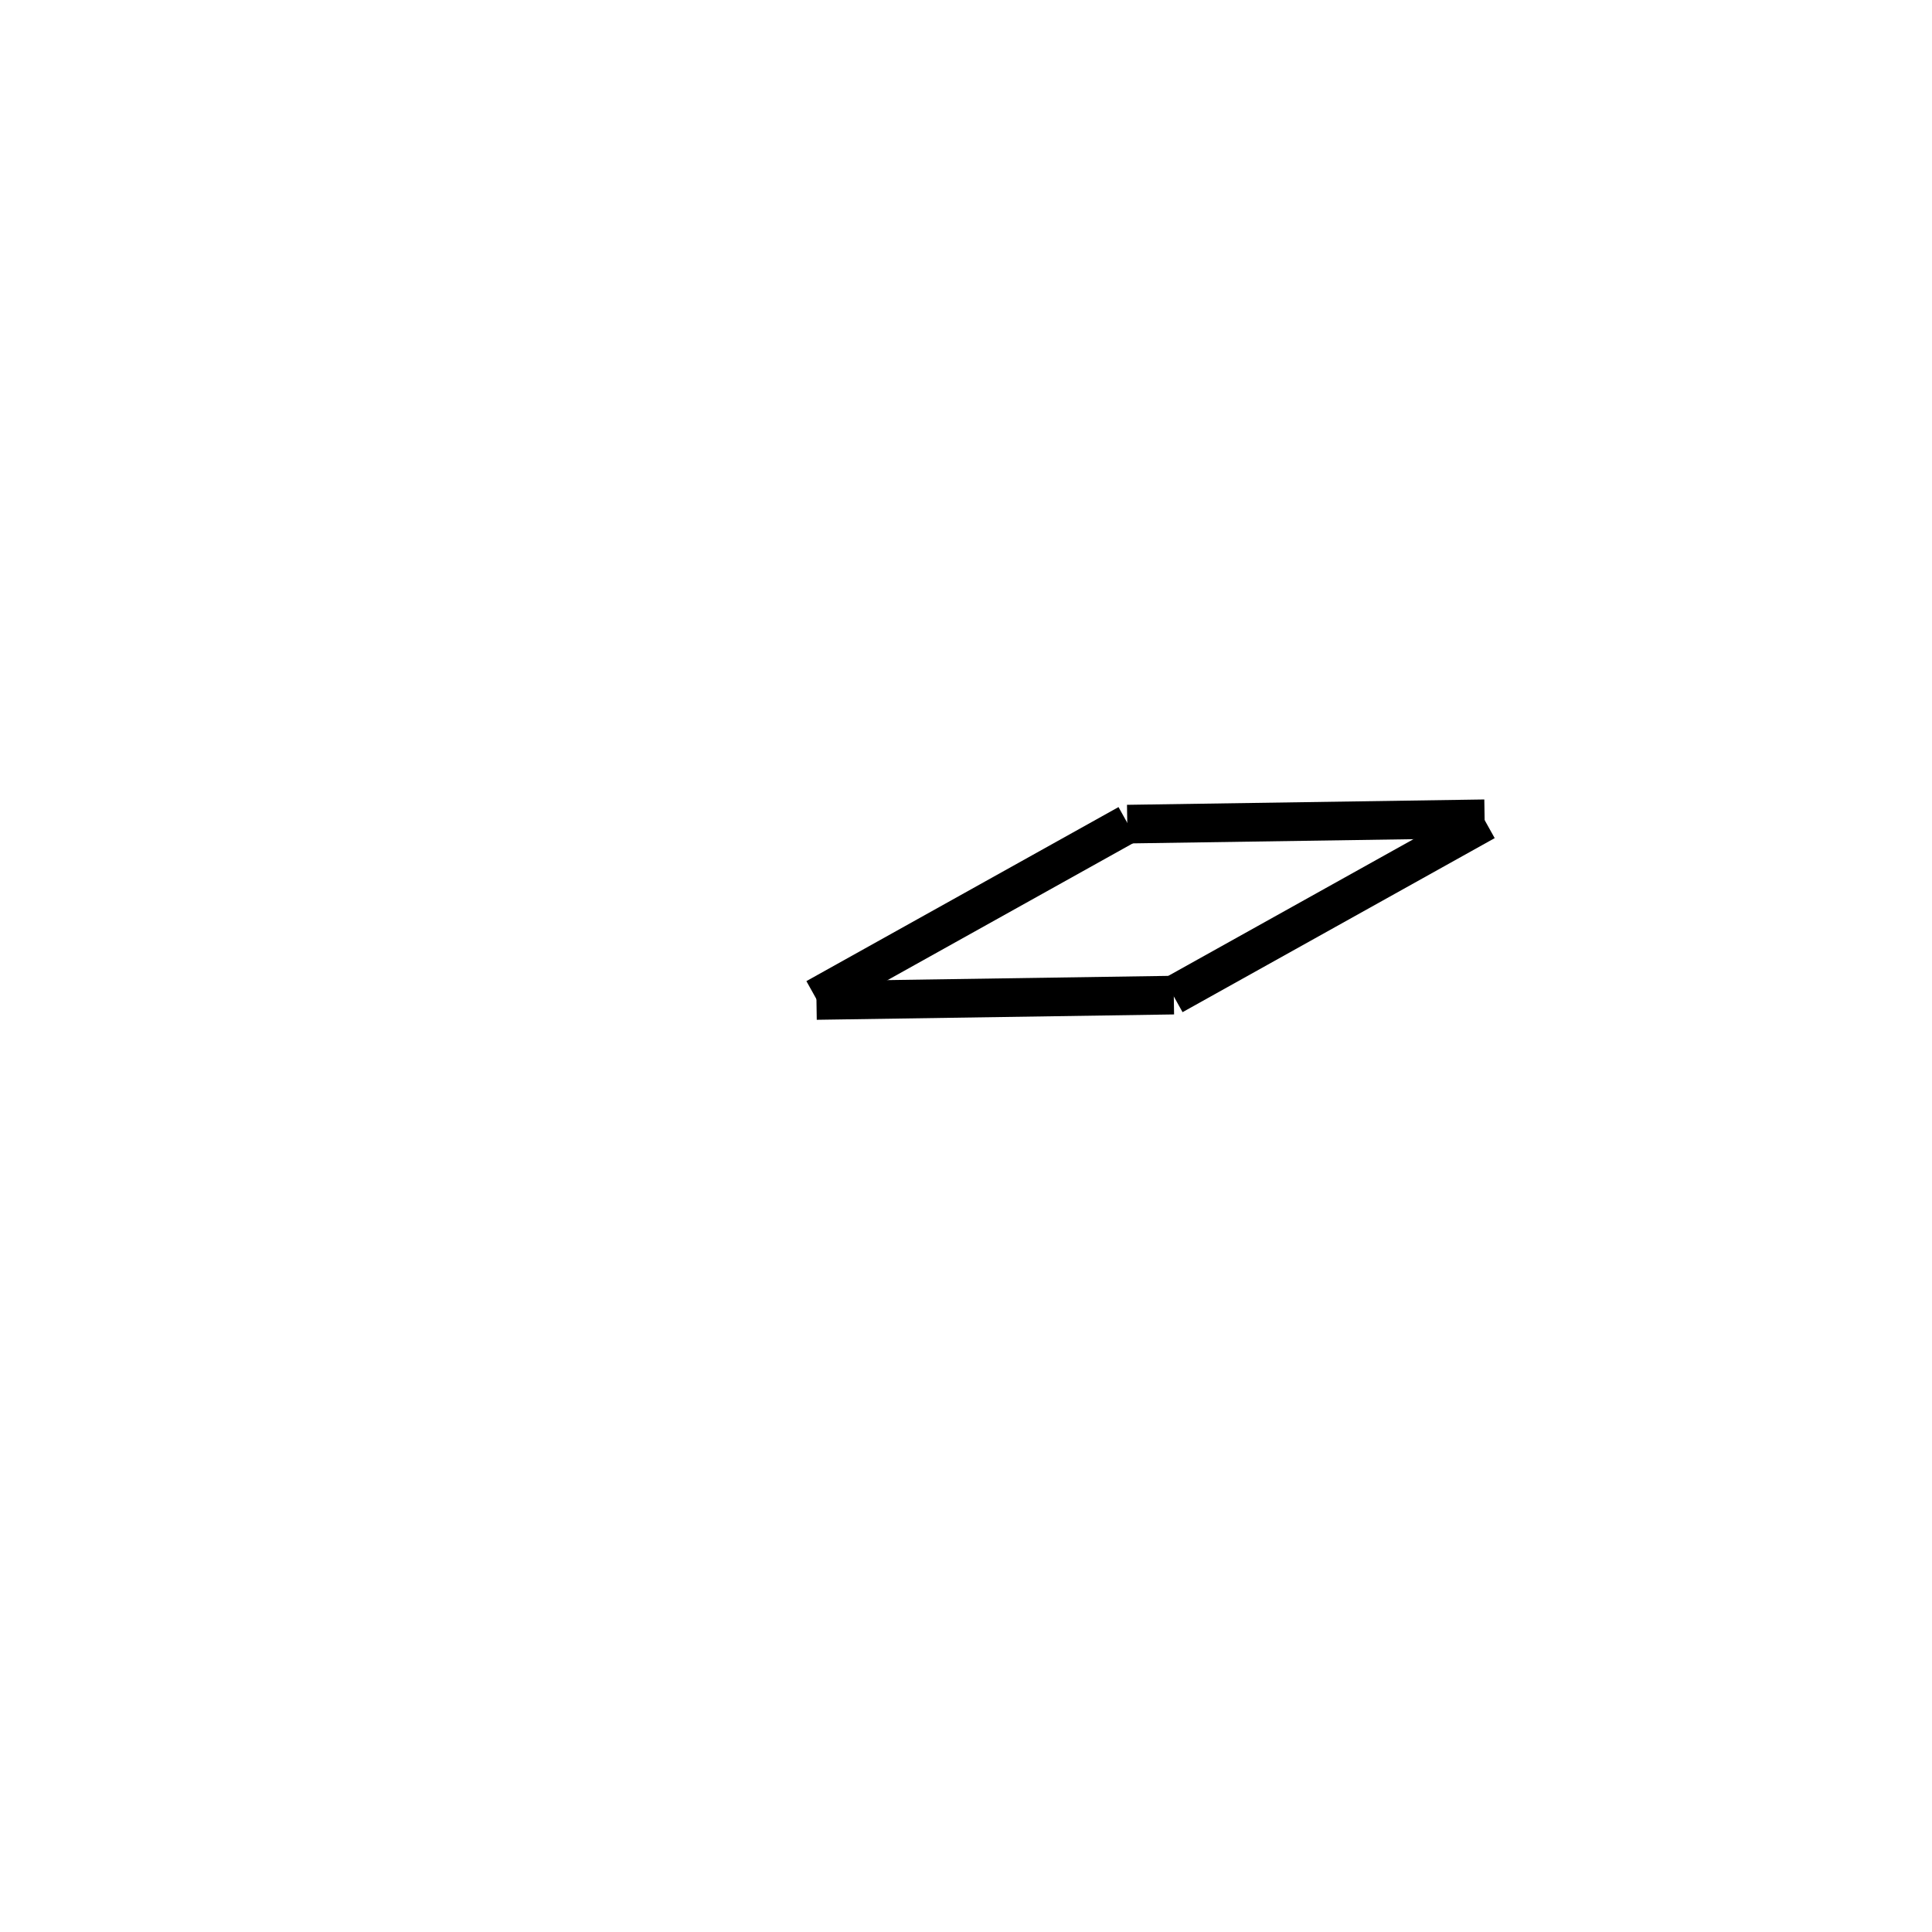
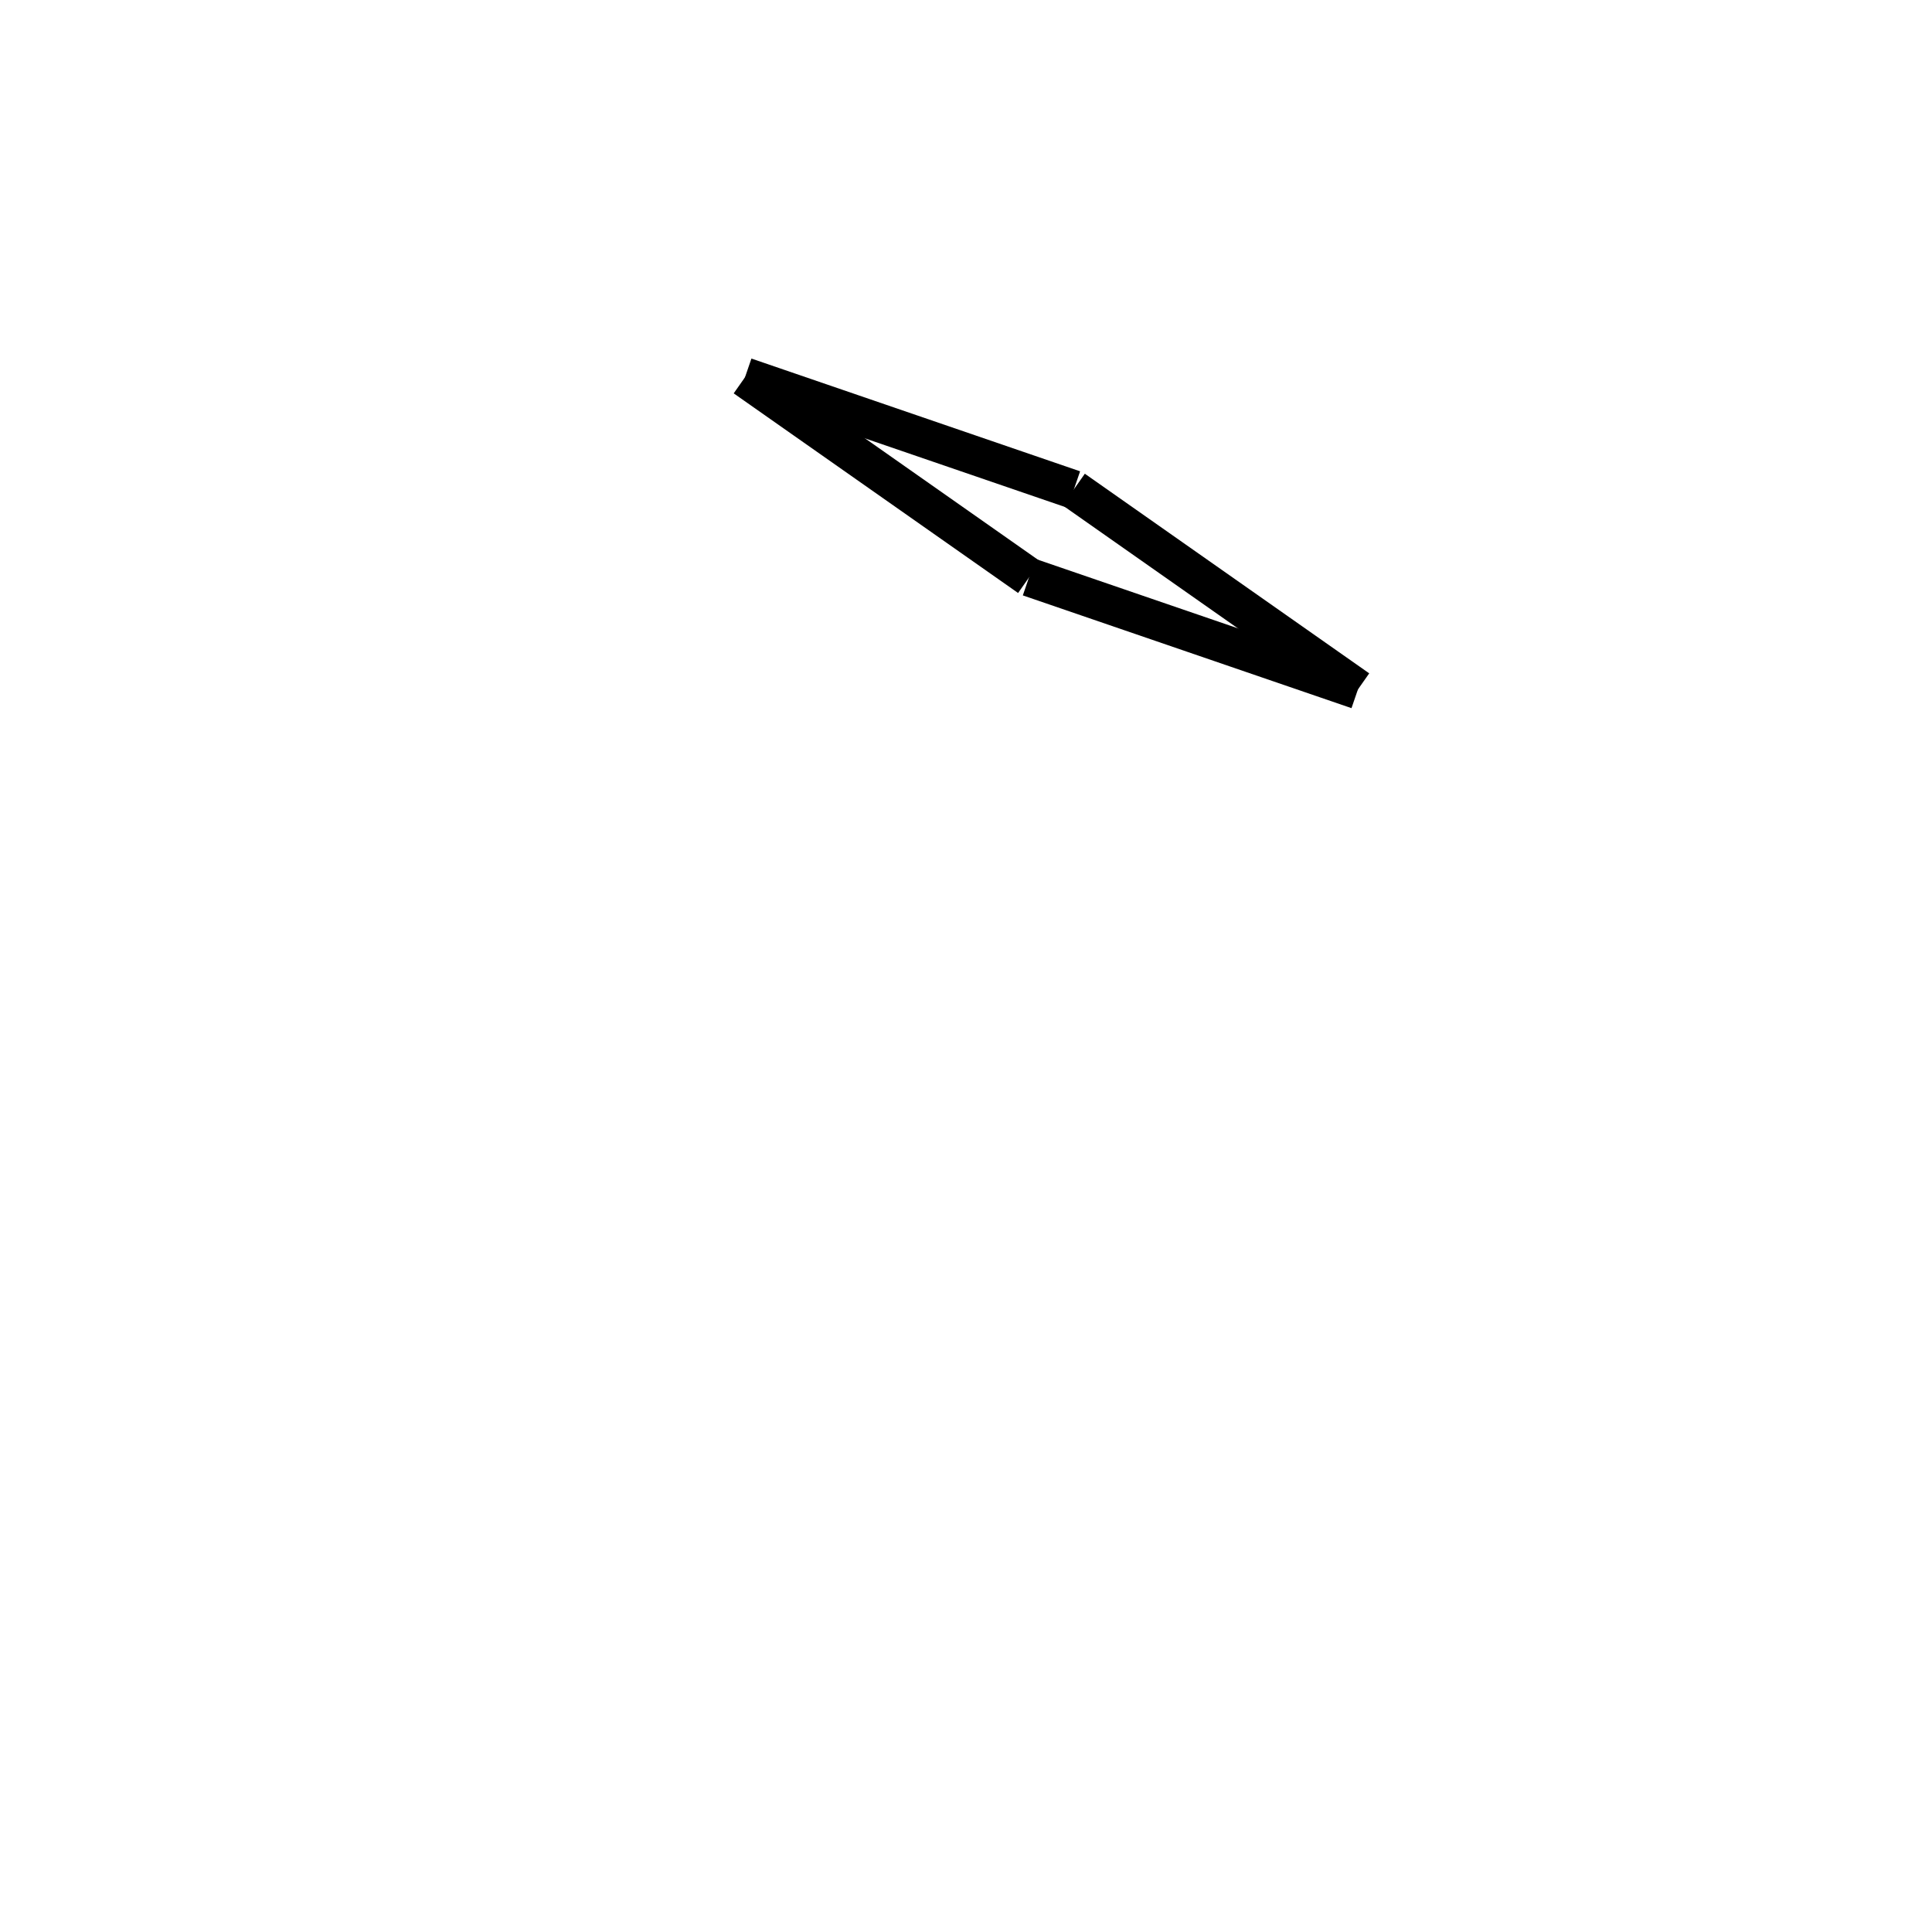
<svg xmlns="http://www.w3.org/2000/svg" height="100" width="100">
-   <line x1="60.755" y1="51.507" x2="42.26" y2="51.784" stroke-width="2" stroke="black" />
-   <line x1="42.226" y1="51.656" x2="58.381" y2="42.648" stroke-width="2" stroke="black" />
-   <line x1="76.843" y1="42.38" x2="58.348" y2="42.657" stroke-width="2" stroke="black" />
-   <line x1="60.722" y1="51.516" x2="76.878" y2="42.508" stroke-width="2" stroke="black" />
+   <line x1="38.569" y1="19.505" x2="55.581" y2="25.341" stroke-width="2" stroke="black" />
+   <line x1="55.576" y1="25.338" x2="70.296" y2="35.671" stroke-width="2" stroke="black" />
+   <line x1="53.266" y1="29.872" x2="70.278" y2="35.708" stroke-width="2" stroke="black" />
+   <line x1="38.551" y1="19.542" x2="53.271" y2="29.875" stroke-width="2" stroke="black" />
</svg>
